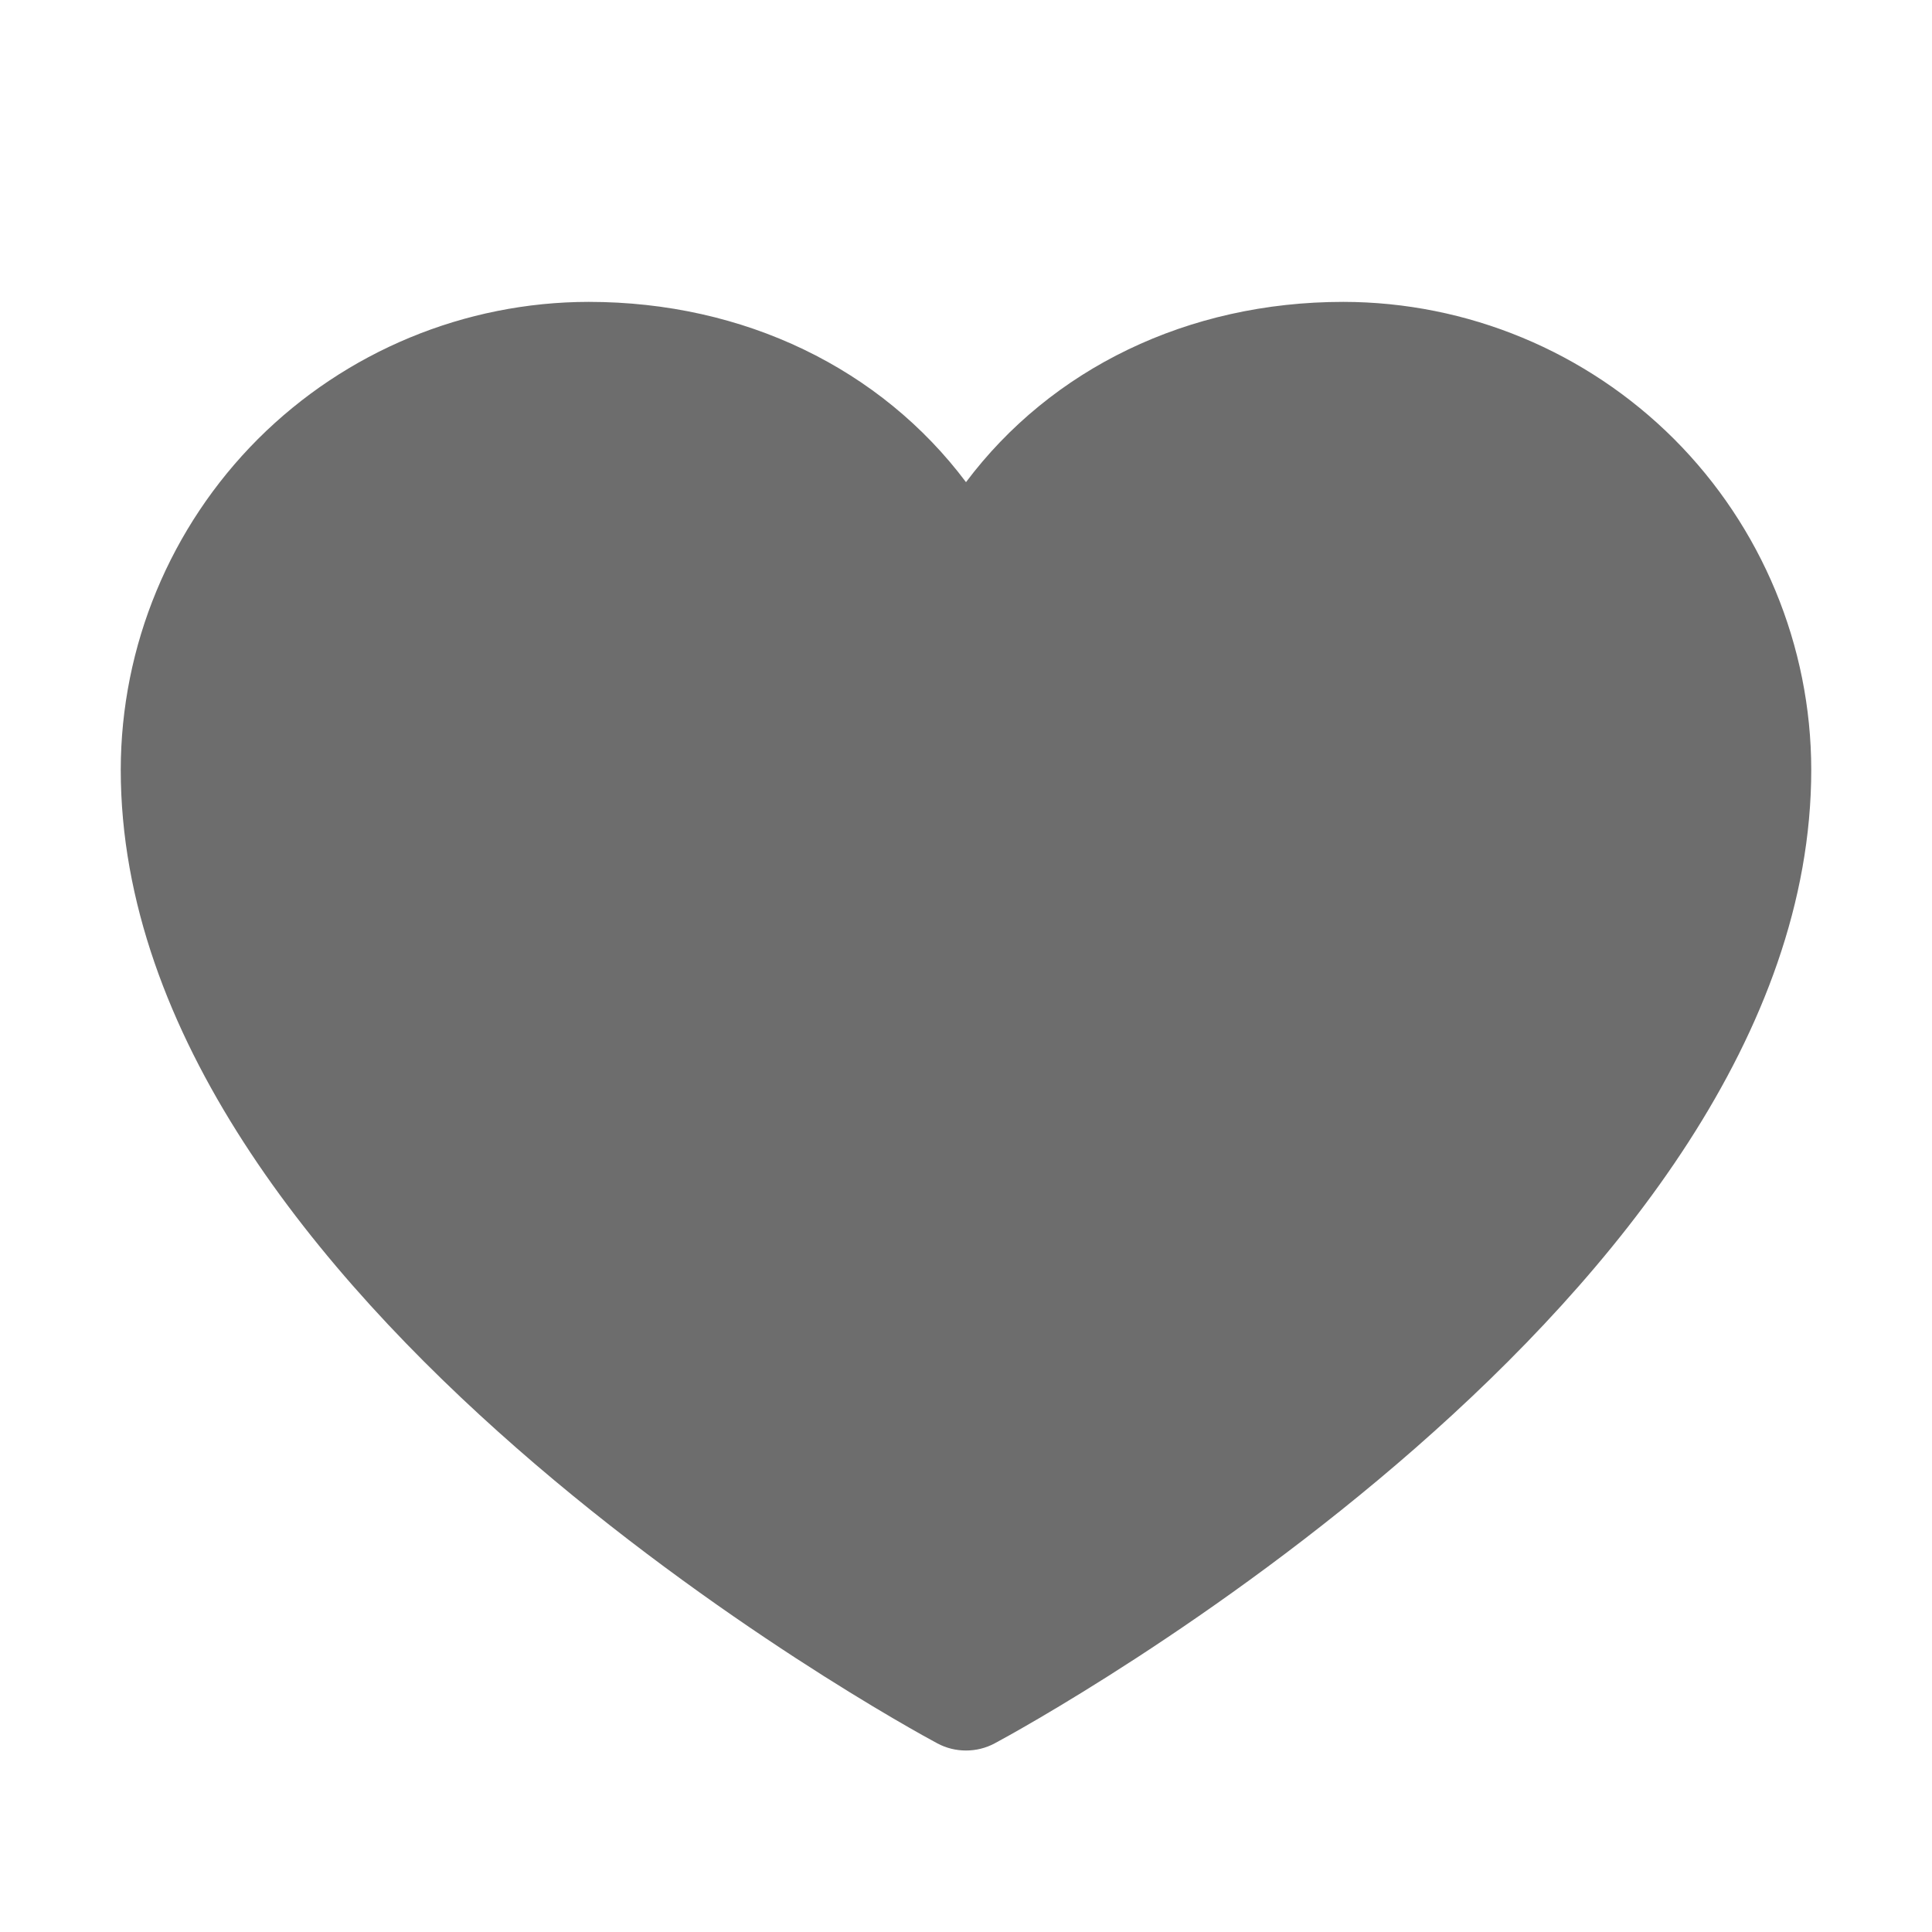
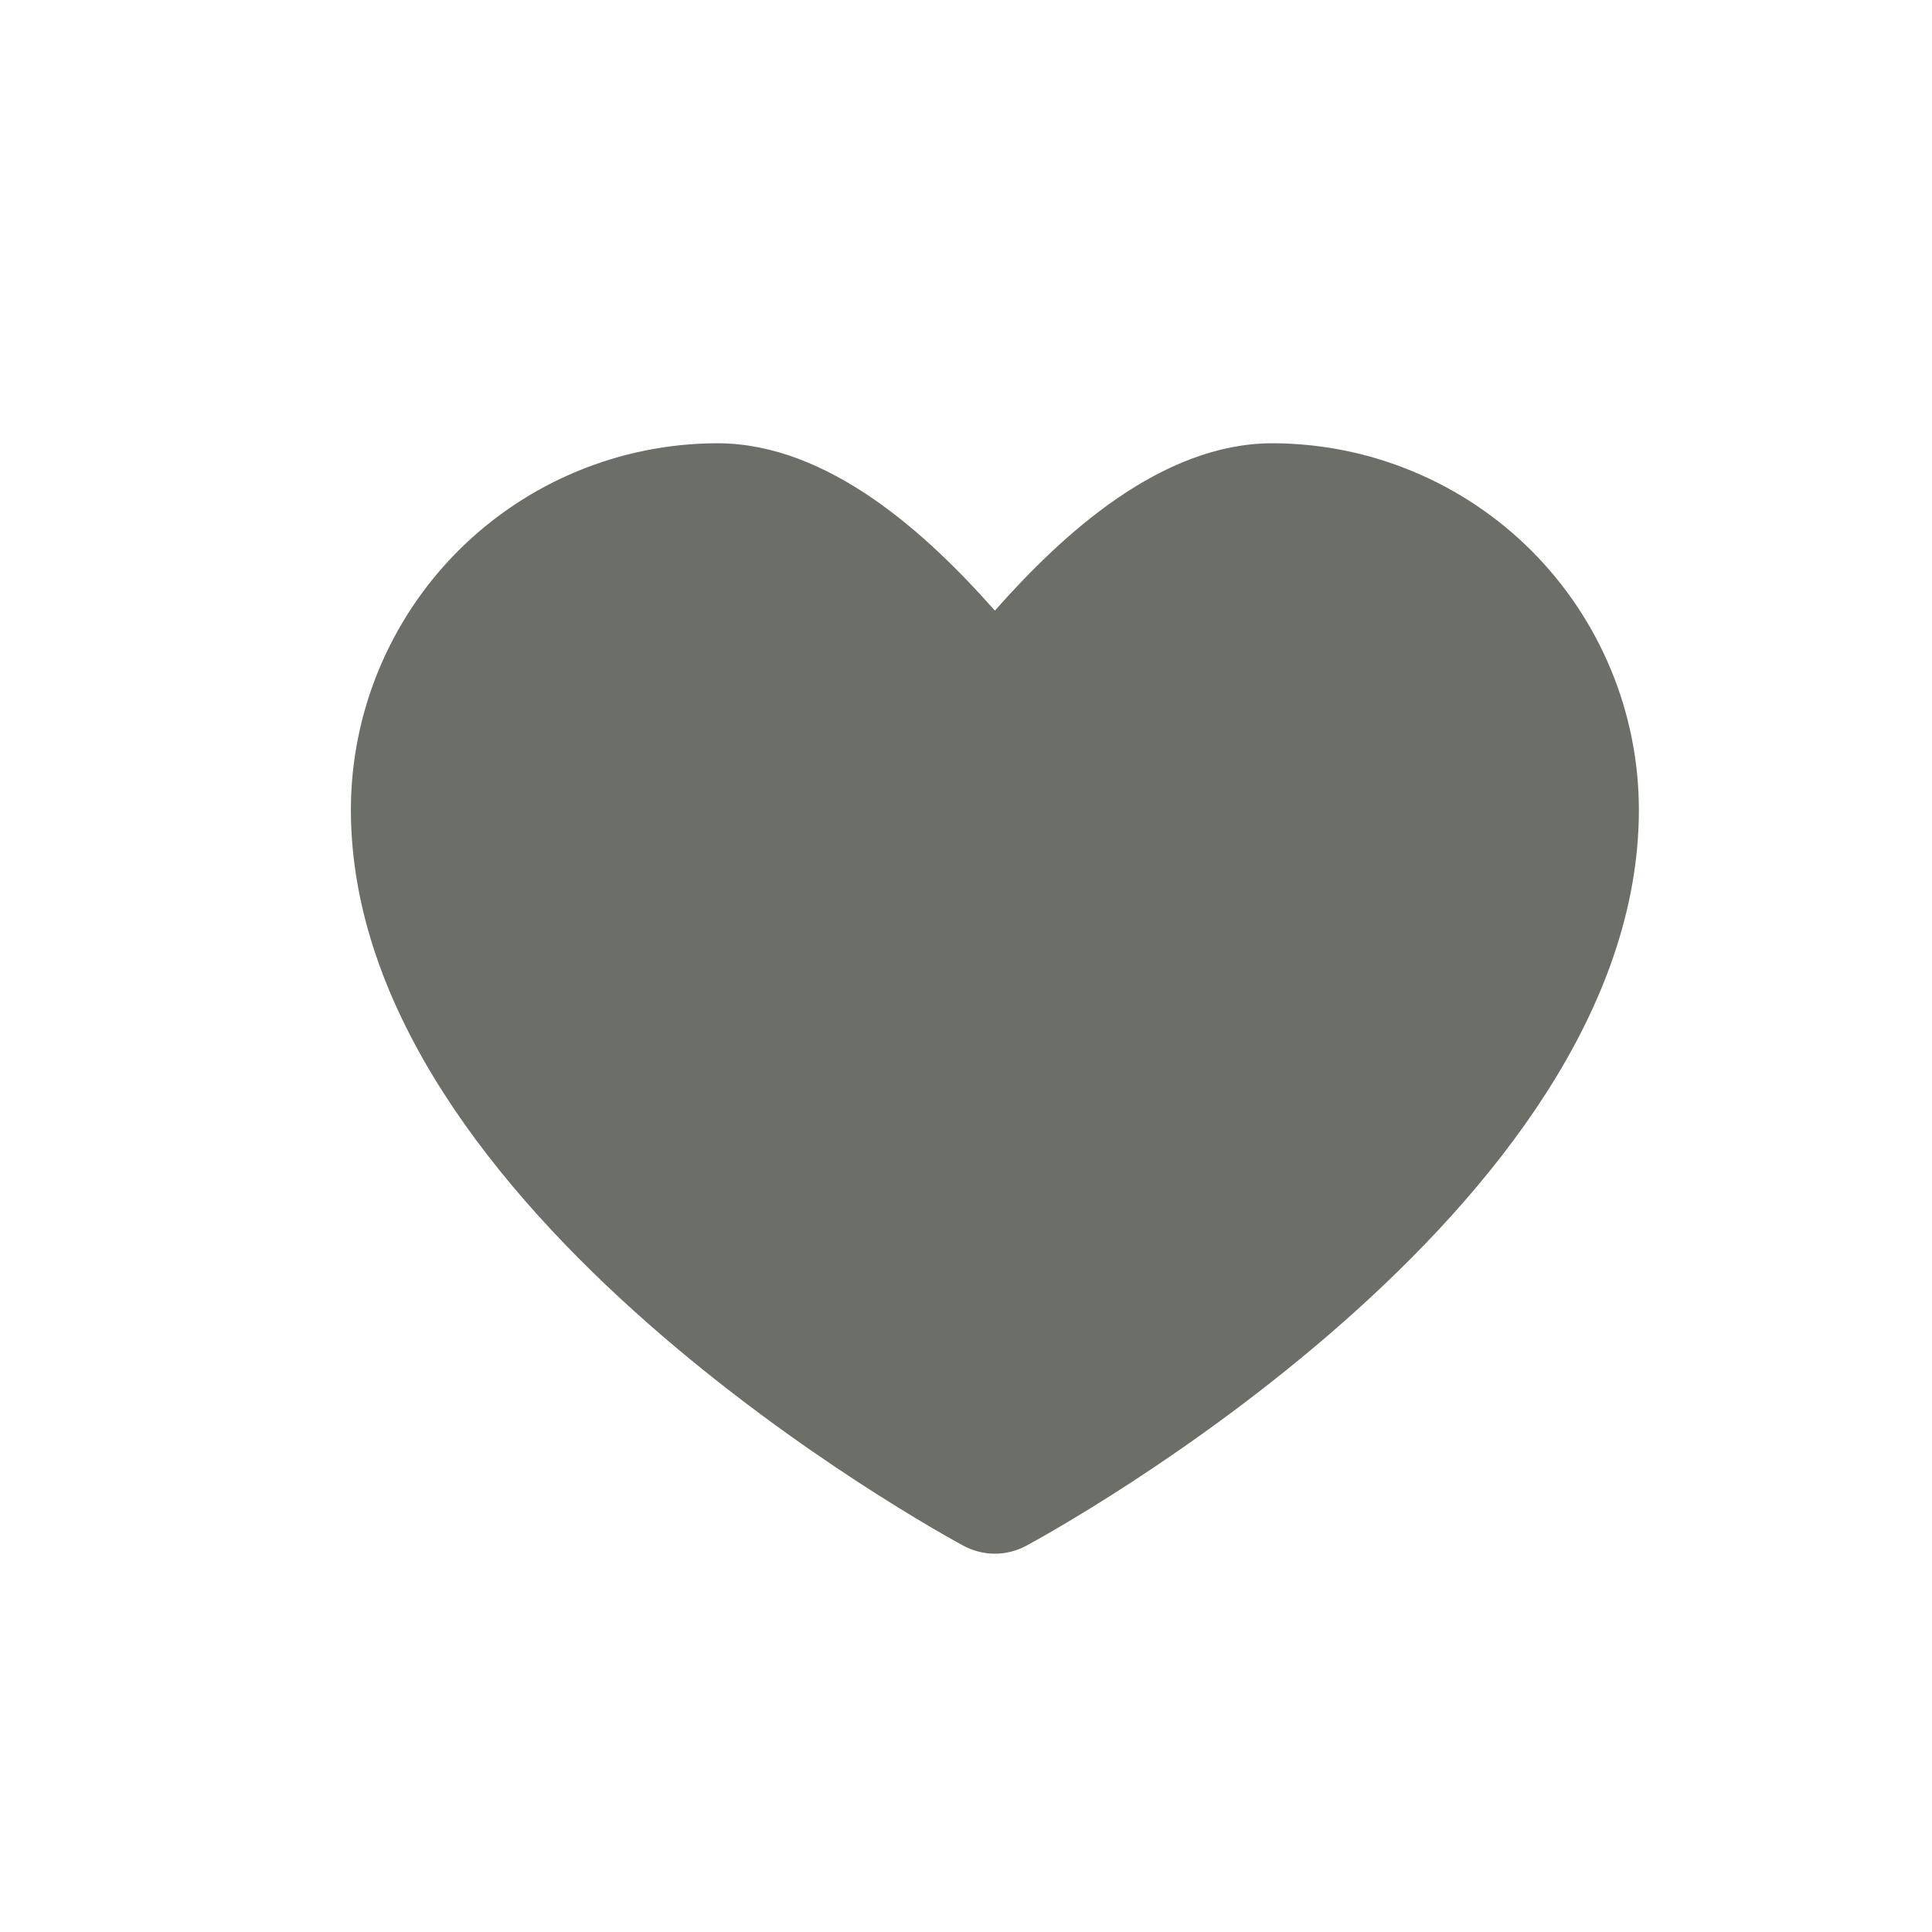
- <svg xmlns="http://www.w3.org/2000/svg" width="16" height="16" viewBox="0 0 16 16" fill="none">
-   <path d="M15 6.375C15 10.75 8.513 14.291 8.237 14.438C8.164 14.477 8.083 14.497 8 14.497C7.917 14.497 7.836 14.477 7.763 14.438C7.487 14.291 1 10.75 1 6.375C1.001 5.348 1.41 4.363 2.136 3.636C2.863 2.91 3.848 2.501 4.875 2.5C6.166 2.5 7.296 3.055 8 3.993C8.704 3.055 9.834 2.5 11.125 2.5C12.152 2.501 13.137 2.91 13.864 3.636C14.59 4.363 14.999 5.348 15 6.375Z" fill="#6D6D6D" />
+ <svg xmlns="http://www.w3.org/2000/svg" width="21" height="21" viewBox="0 0 21 21" fill="none">
+   <path d="M10.717 6.722L10.814 6.831L10.911 6.722C11.272 6.314 11.715 5.868 12.214 5.525C12.714 5.182 13.261 4.947 13.831 4.947C14.853 4.949 15.832 5.355 16.555 6.077C17.277 6.8 17.684 7.779 17.685 8.801C17.685 10.924 16.128 12.854 14.502 14.286C12.883 15.712 11.229 16.615 11.096 16.687C11.009 16.734 10.912 16.759 10.814 16.759C10.716 16.759 10.618 16.734 10.532 16.687C10.399 16.615 8.745 15.712 7.126 14.286C5.5 12.854 3.943 10.924 3.943 8.801C3.944 7.779 4.351 6.8 5.073 6.077C5.796 5.355 6.775 4.949 7.797 4.947C8.367 4.947 8.914 5.182 9.414 5.525C9.913 5.868 10.356 6.314 10.717 6.722Z" fill="#6C6E68" stroke="#6C6E68" stroke-width="0.258" />
</svg>
